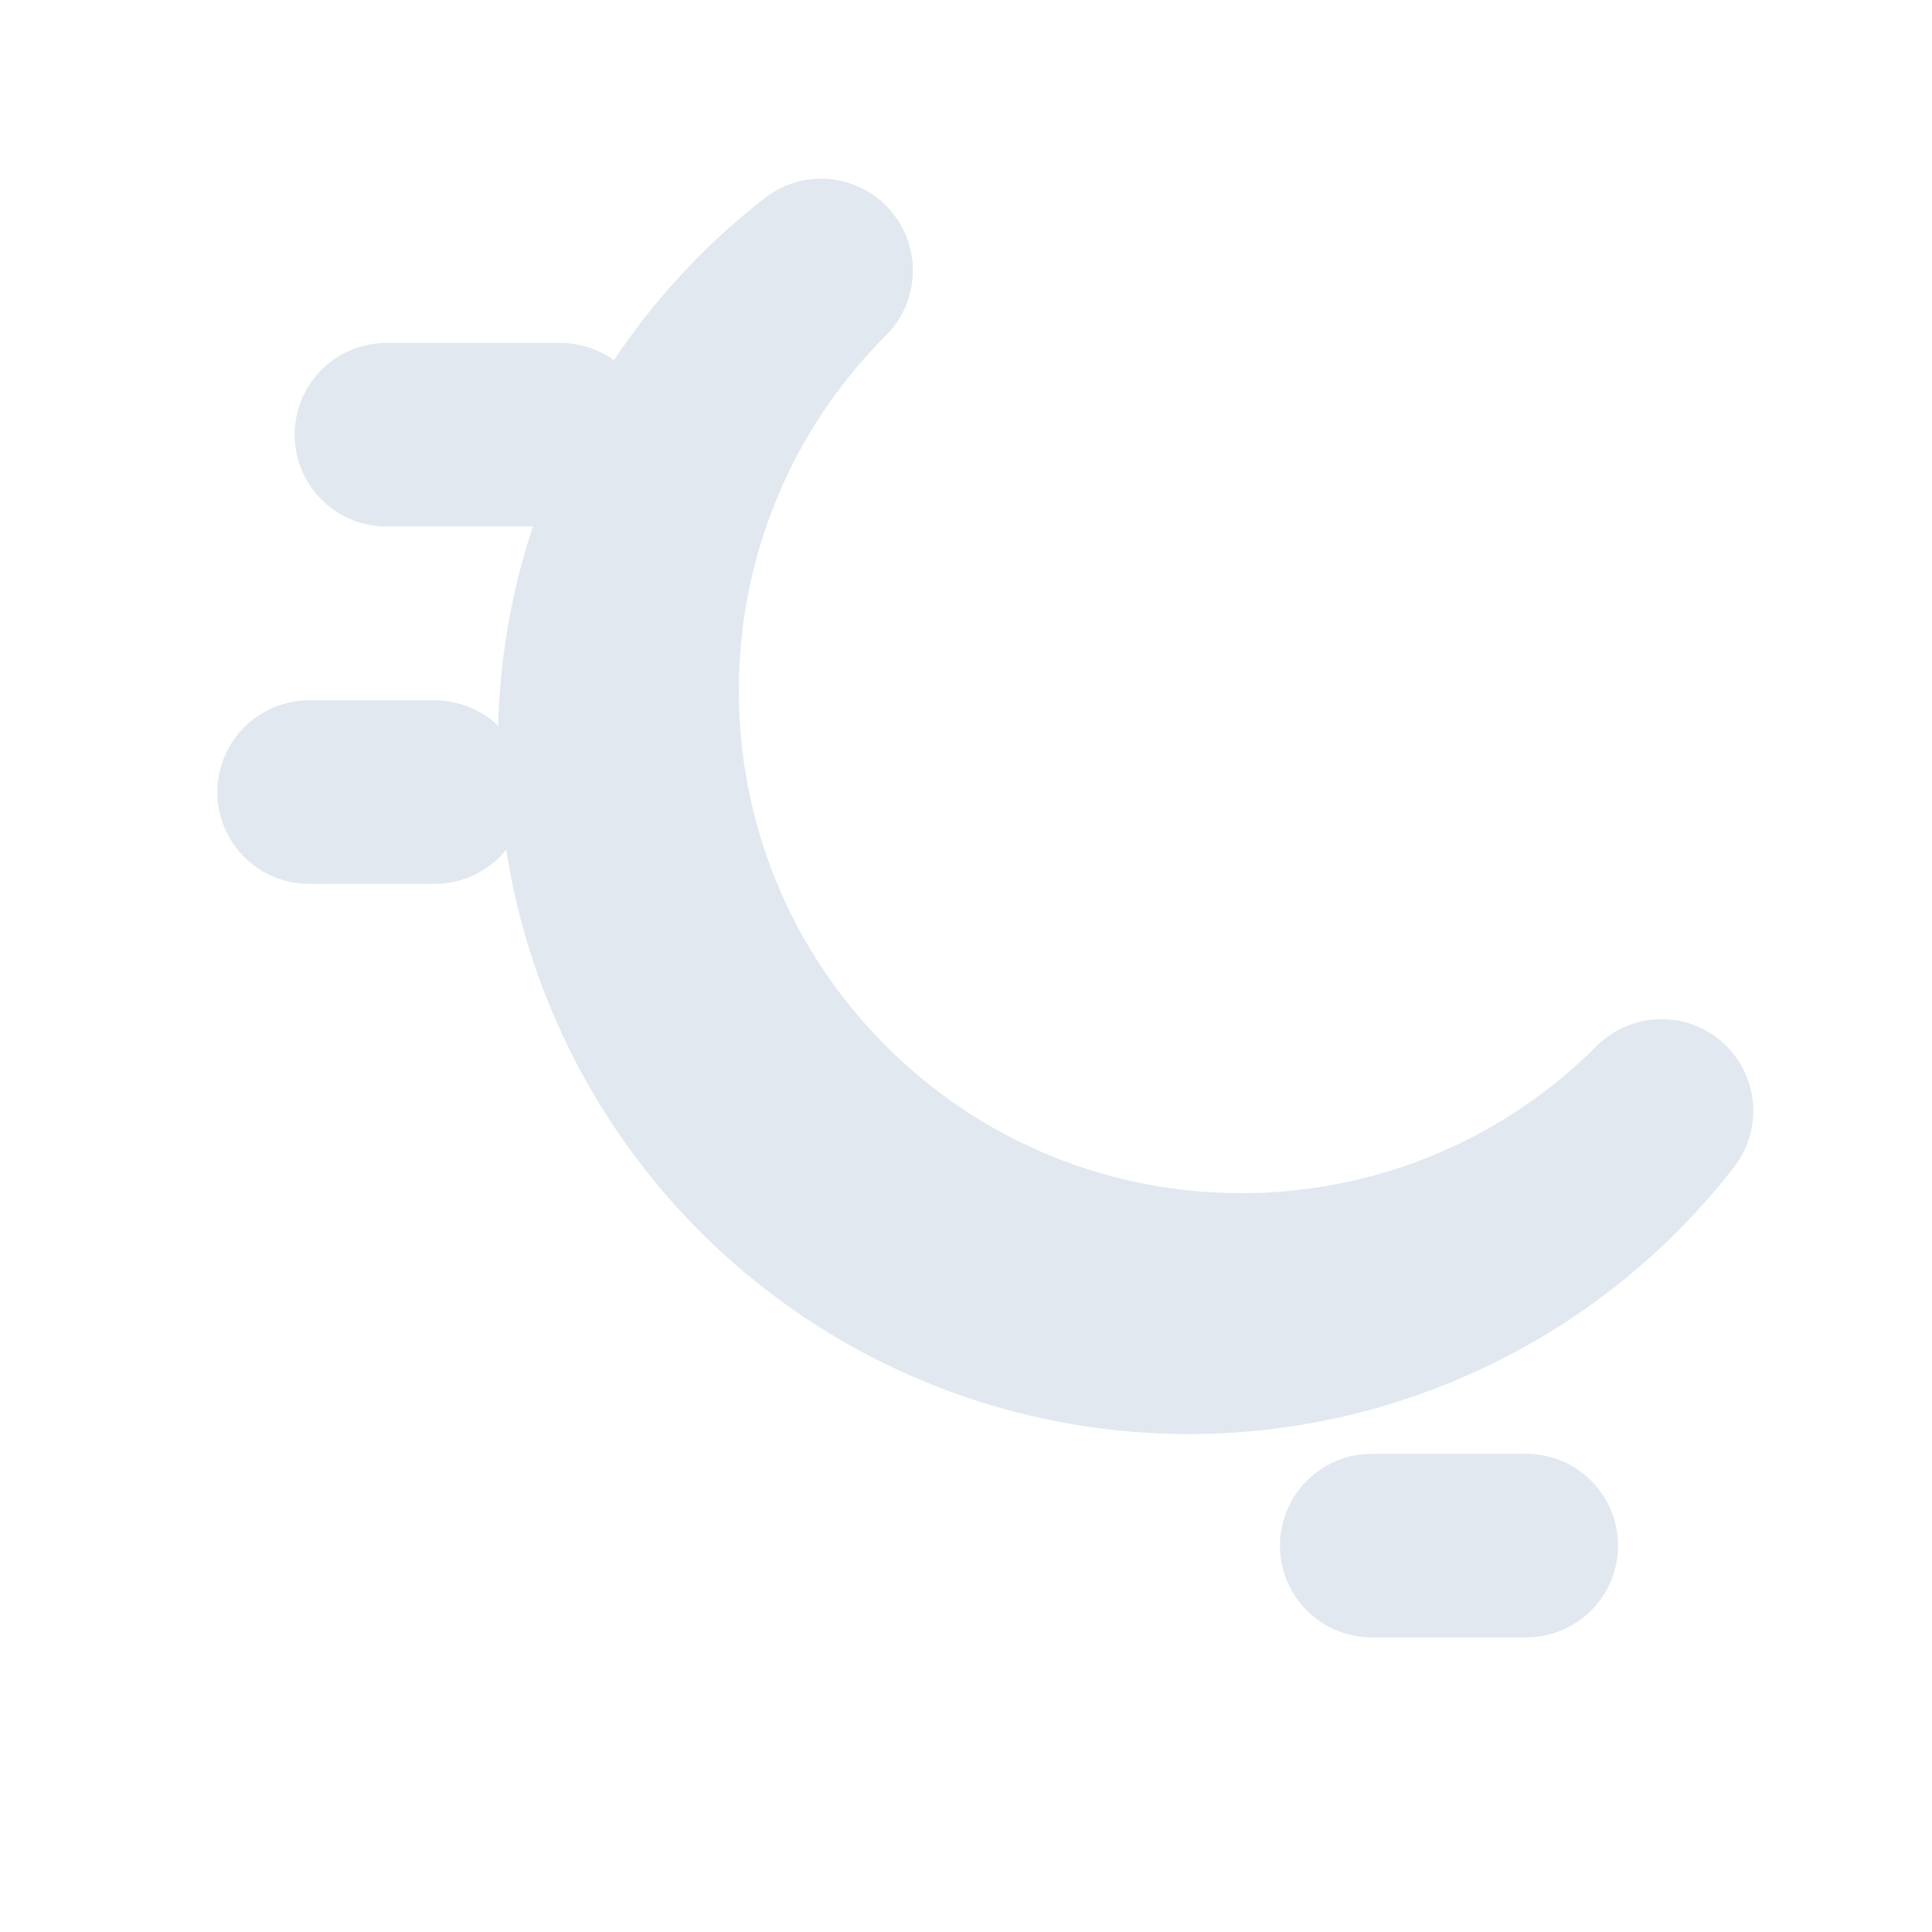
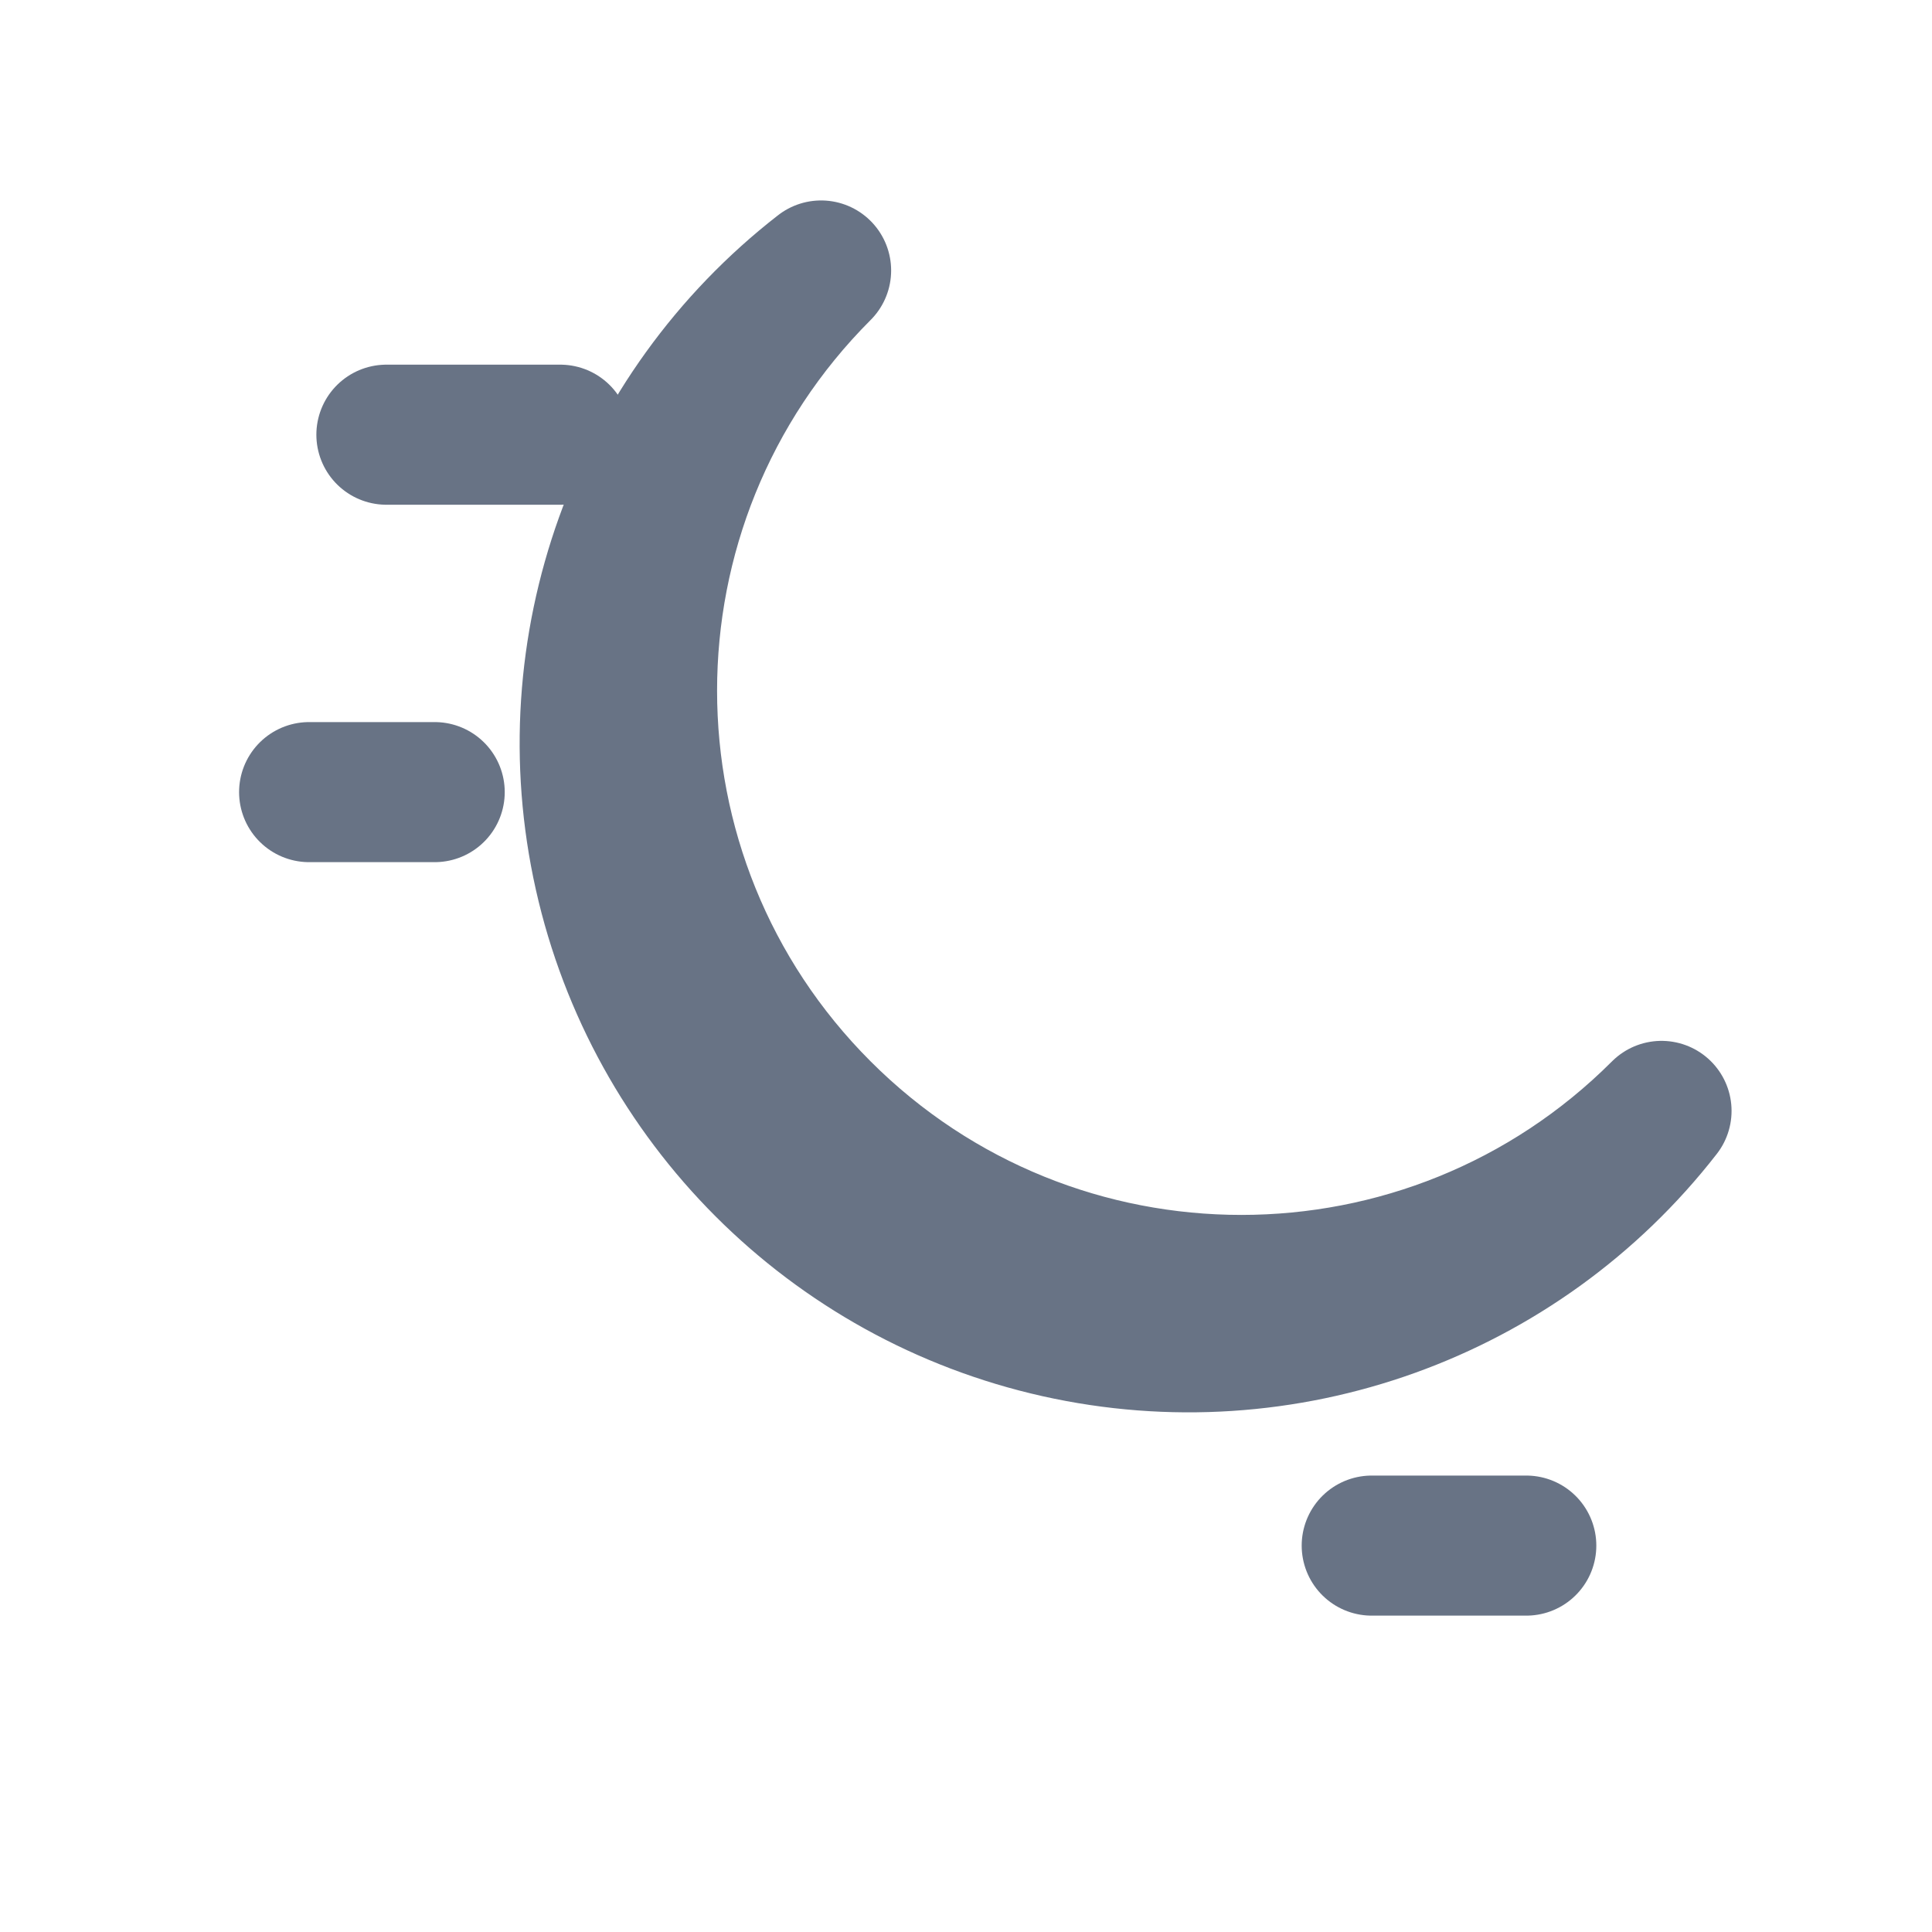
- <svg xmlns="http://www.w3.org/2000/svg" viewBox="0 0 20 20" fill="none" stroke="#e2e8f0" stroke-width="1.9" stroke-linecap="round" stroke-linejoin="round">
+ <svg xmlns="http://www.w3.org/2000/svg" viewBox="0 0 20 20" fill="none" stroke="#687385" stroke-width="1.45" stroke-linecap="round" stroke-linejoin="round">
  <path d="M8.5 2.8a6.2 6.2 0 1 0 8.7 8.7 5.5 5.5 0 0 1-8.7-8.7Z" />
  <path d="M4 4.5h1.8M3.2 8.2h1.3M14.2 16h1.6" />
</svg>
